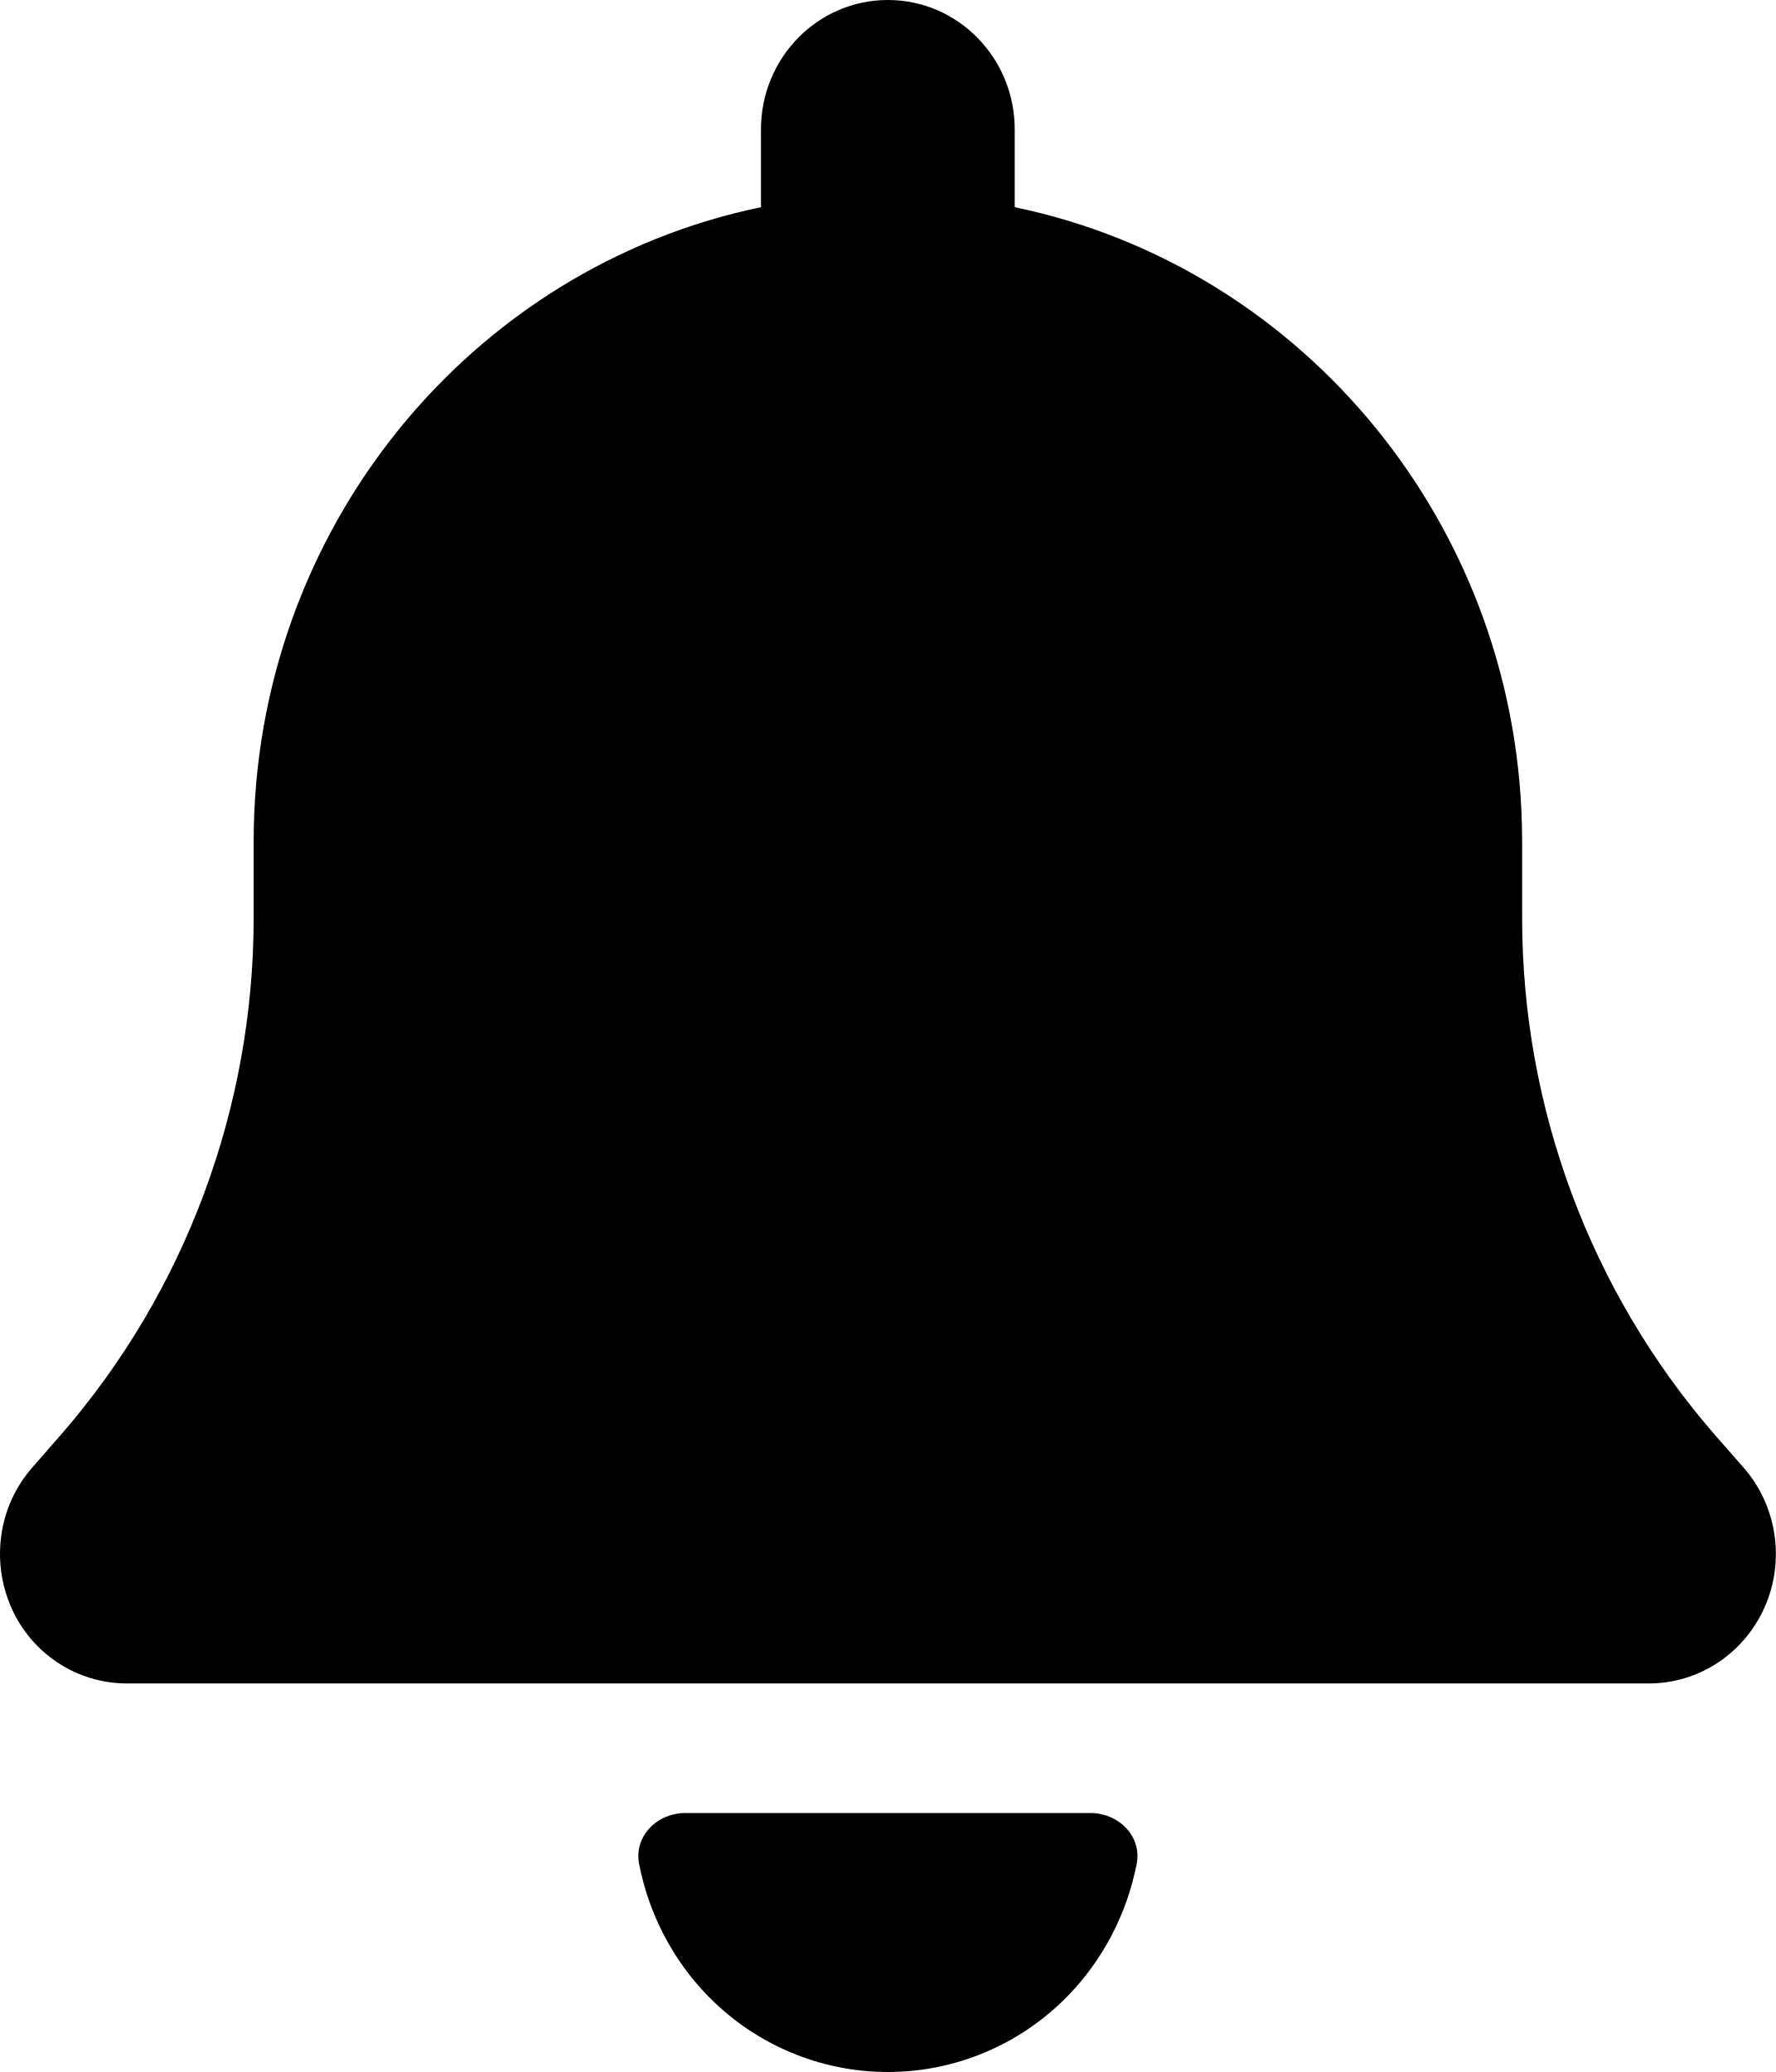
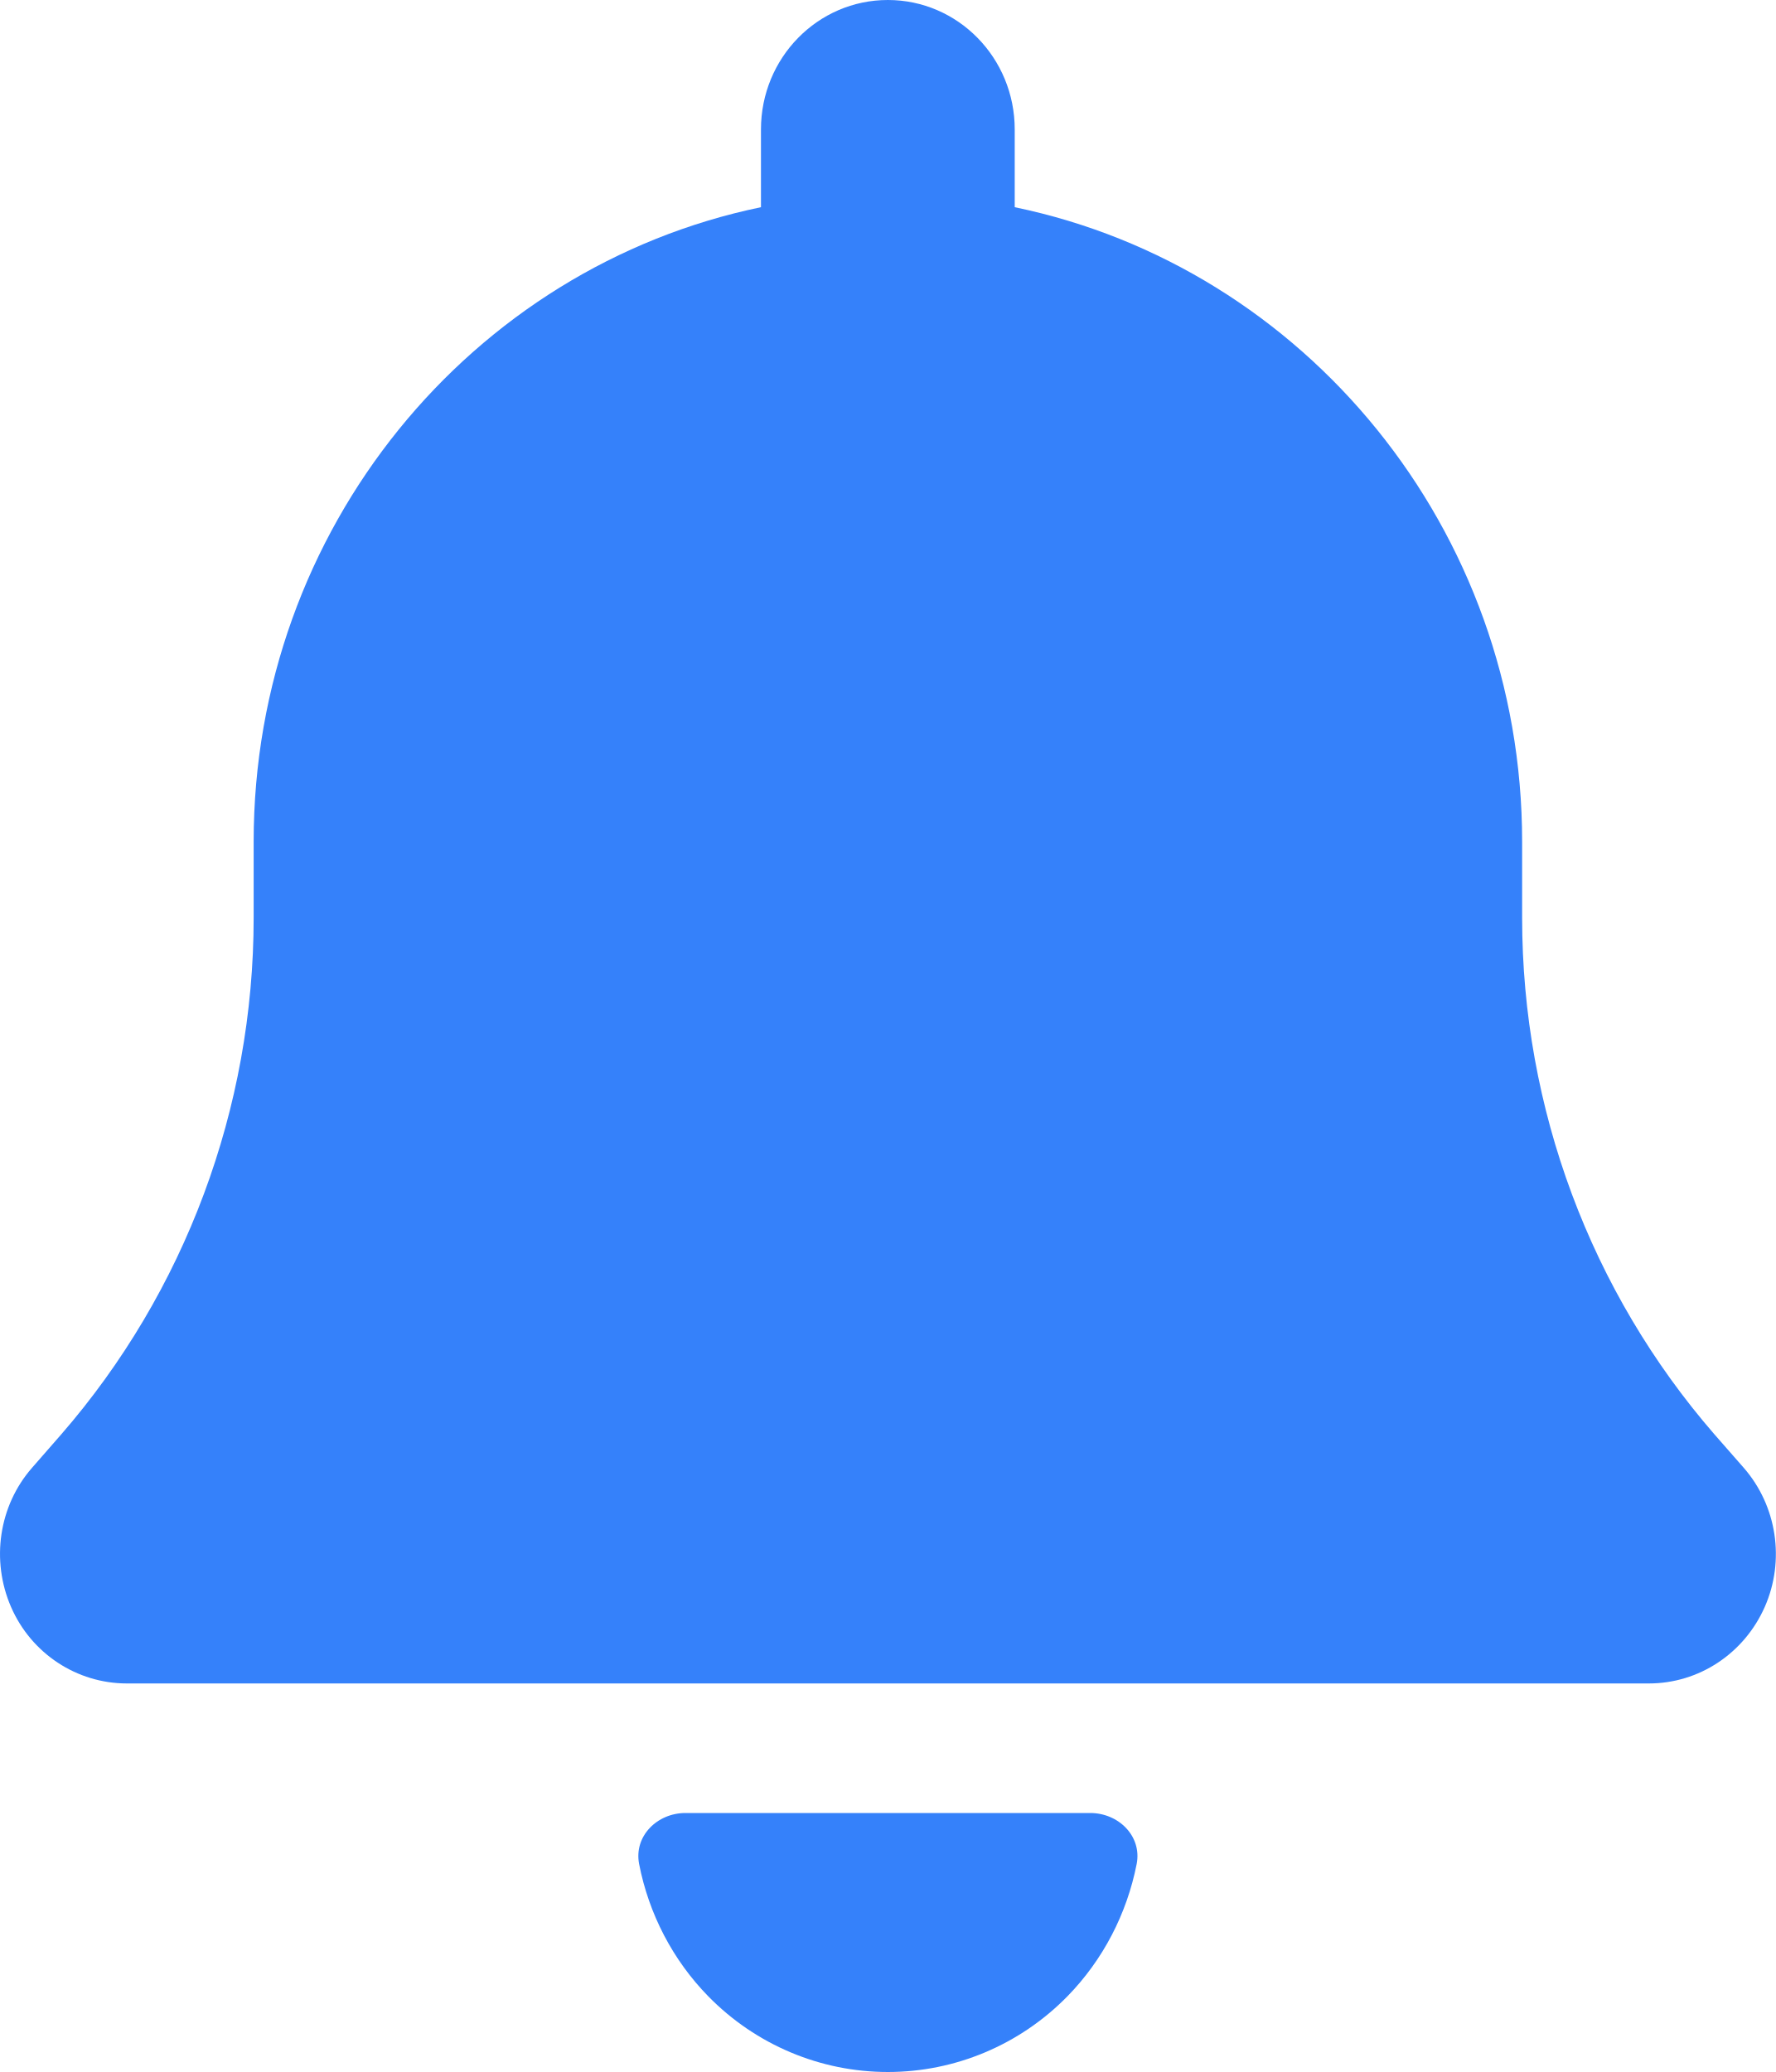
- <svg xmlns="http://www.w3.org/2000/svg" viewBox="0 0 18 21" fill="currentColor">
-   <path d="M8.999 0C8.288 0 7.713 0.587 7.713 1.312V2.1C4.78 2.707 2.571 5.357 2.571 8.531V9.302C2.571 11.23 1.876 13.092 0.622 14.536L0.325 14.876C-0.013 15.262 -0.093 15.816 0.112 16.287C0.317 16.759 0.779 17.062 1.285 17.062H16.713C17.22 17.062 17.678 16.759 17.887 16.287C18.095 15.816 18.011 15.262 17.674 14.876L17.376 14.536C16.123 13.092 15.428 11.234 15.428 9.302V8.531C15.428 5.357 13.218 2.707 10.285 2.1V1.312C10.285 0.587 9.71 0 8.999 0ZM10.819 20.233C11.18 19.864 11.422 19.396 11.521 18.892C11.576 18.61 11.338 18.375 11.05 18.375H8.999H6.948C6.661 18.375 6.423 18.61 6.478 18.892C6.576 19.396 6.818 19.864 7.179 20.233C7.661 20.725 8.316 21 8.999 21C9.682 21 10.337 20.725 10.819 20.233Z" />
+ <svg xmlns="http://www.w3.org/2000/svg" width="18" height="21" viewBox="0 0 18 21" fill="none">
+   <path d="M8.999 0C8.288 0 7.713 0.587 7.713 1.312V2.1C4.78 2.707 2.571 5.357 2.571 8.531V9.302C2.571 11.23 1.876 13.092 0.622 14.536L0.325 14.876C-0.013 15.262 -0.093 15.816 0.112 16.287C0.317 16.759 0.779 17.062 1.285 17.062H16.713C17.22 17.062 17.678 16.759 17.887 16.287C18.095 15.816 18.011 15.262 17.674 14.876L17.376 14.536C16.123 13.092 15.428 11.234 15.428 9.302V8.531C15.428 5.357 13.218 2.707 10.285 2.1V1.312C10.285 0.587 9.71 0 8.999 0ZM10.819 20.233C11.18 19.864 11.422 19.396 11.521 18.892C11.576 18.61 11.338 18.375 11.05 18.375H8.999H6.948C6.661 18.375 6.423 18.61 6.478 18.892C6.576 19.396 6.818 19.864 7.179 20.233C7.661 20.725 8.316 21 8.999 21C9.682 21 10.337 20.725 10.819 20.233Z" fill="#3581FA" />
</svg>
